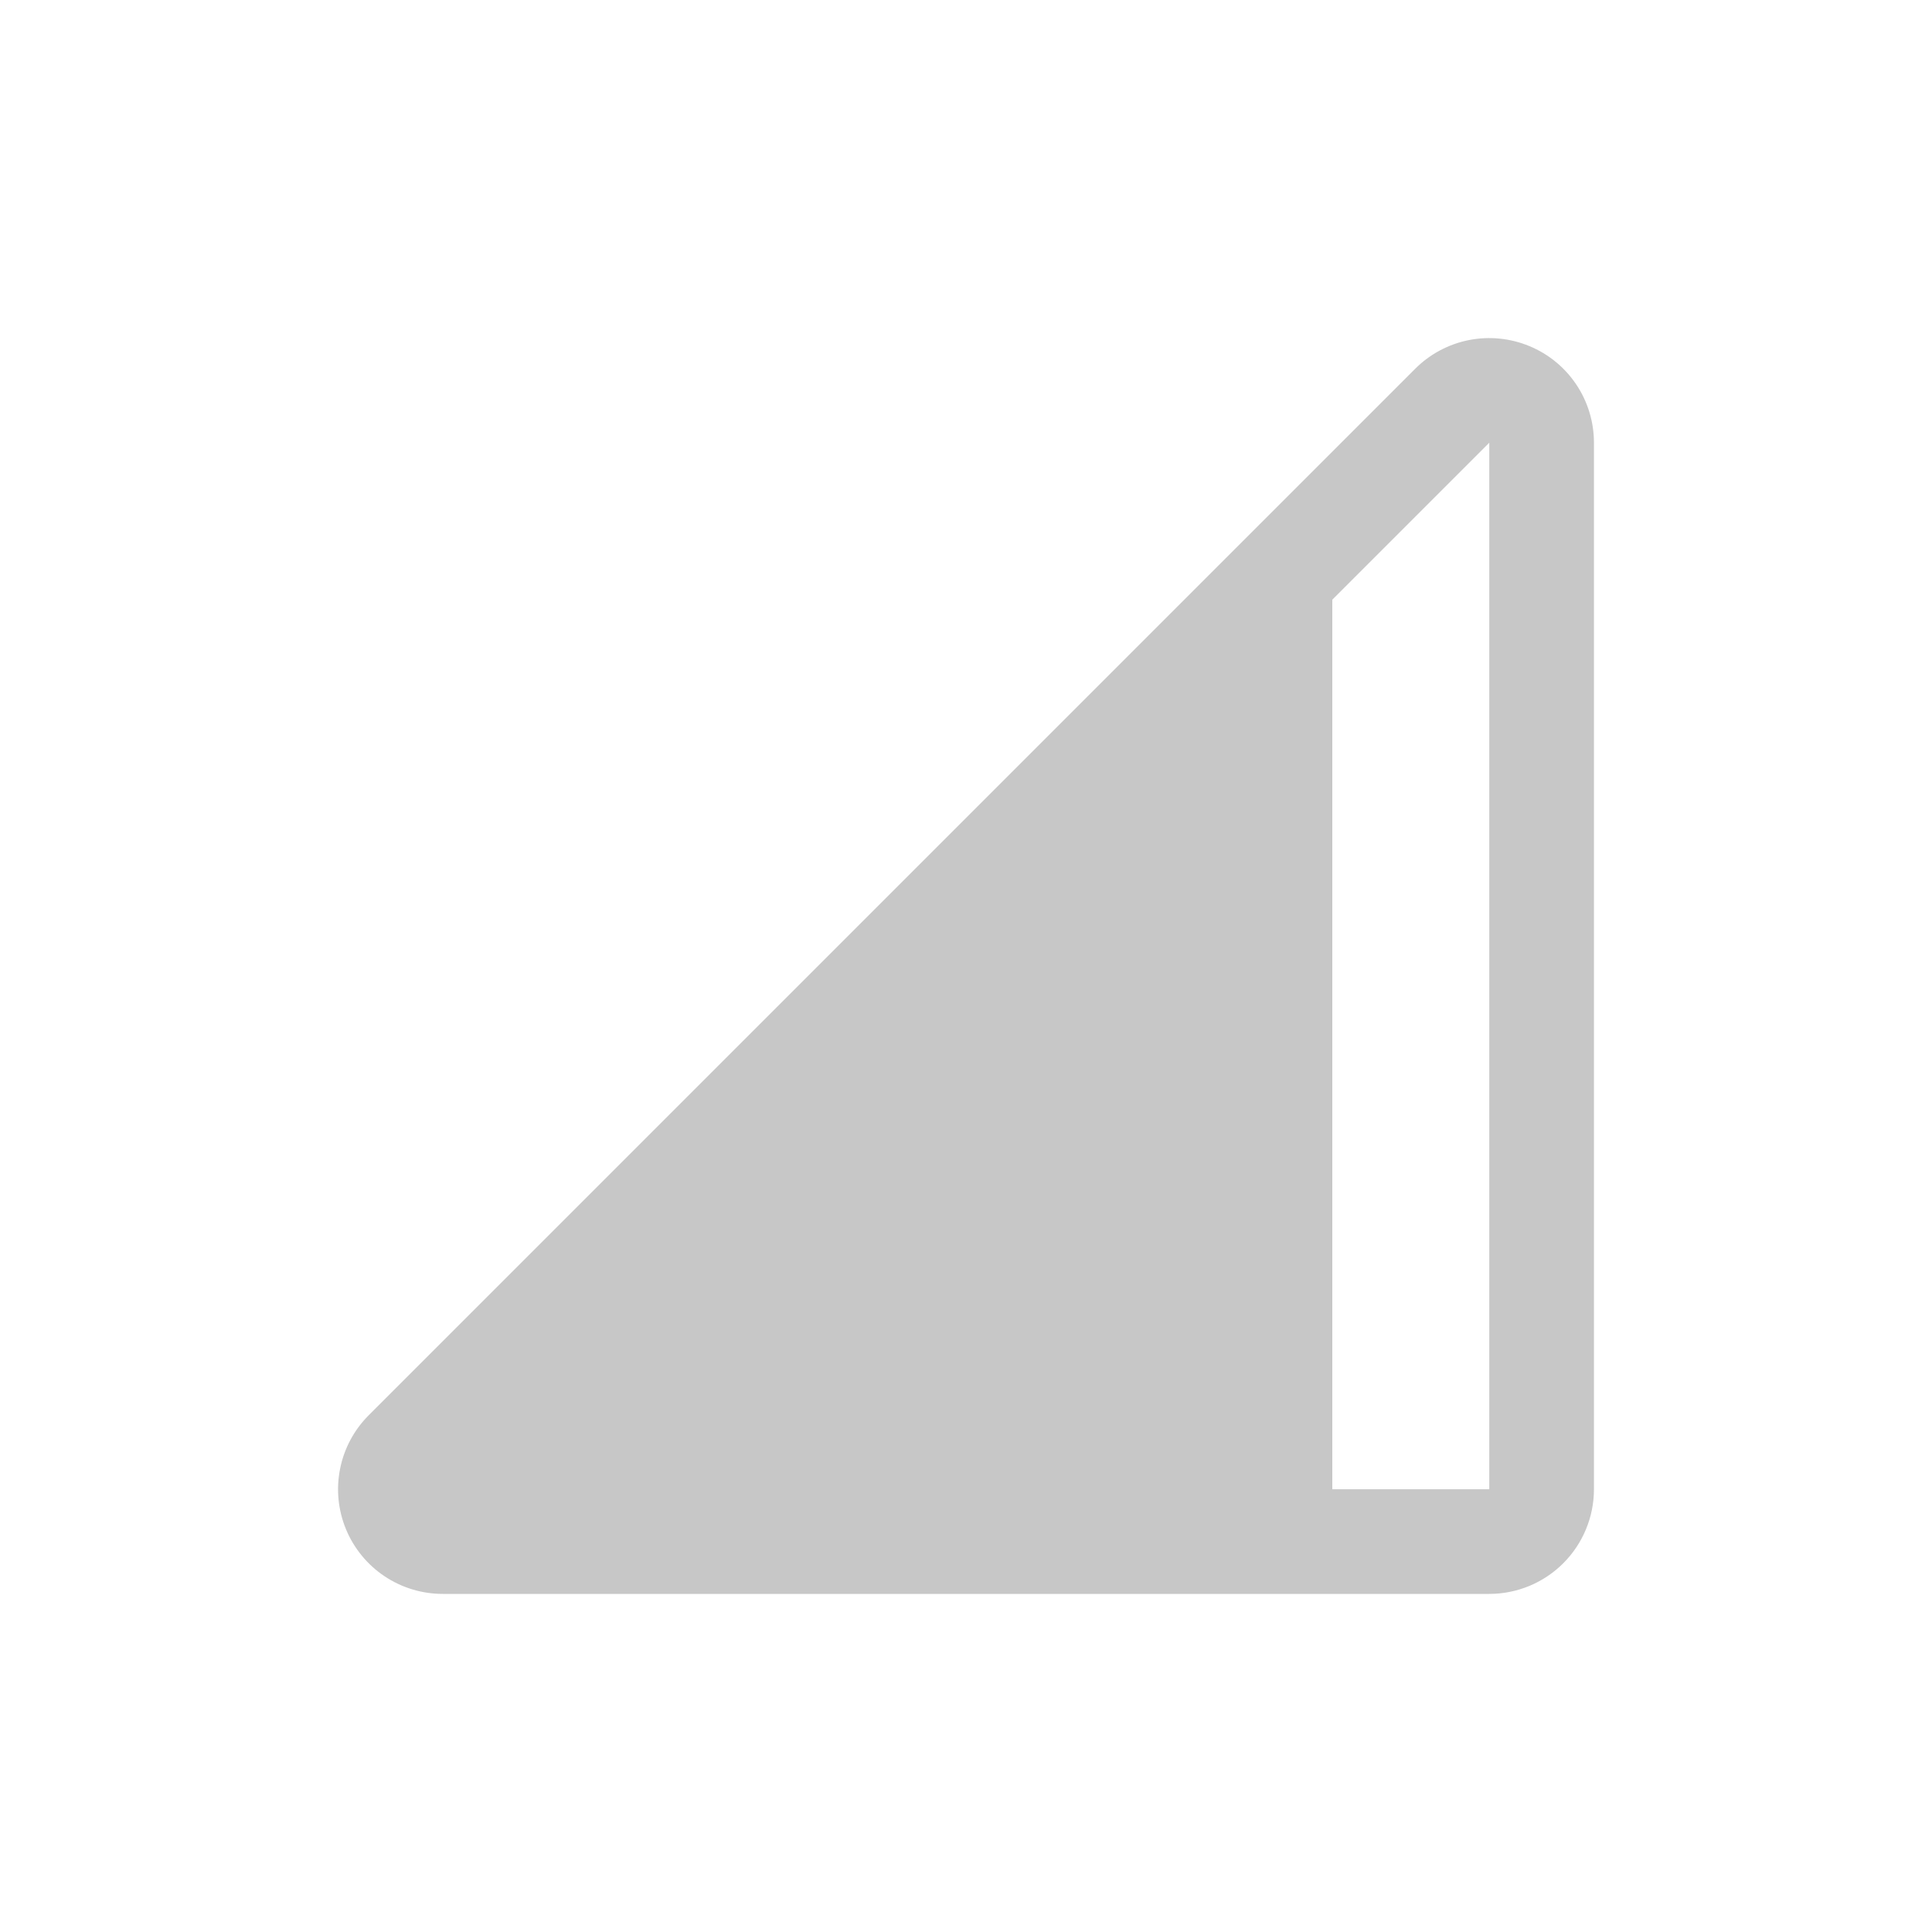
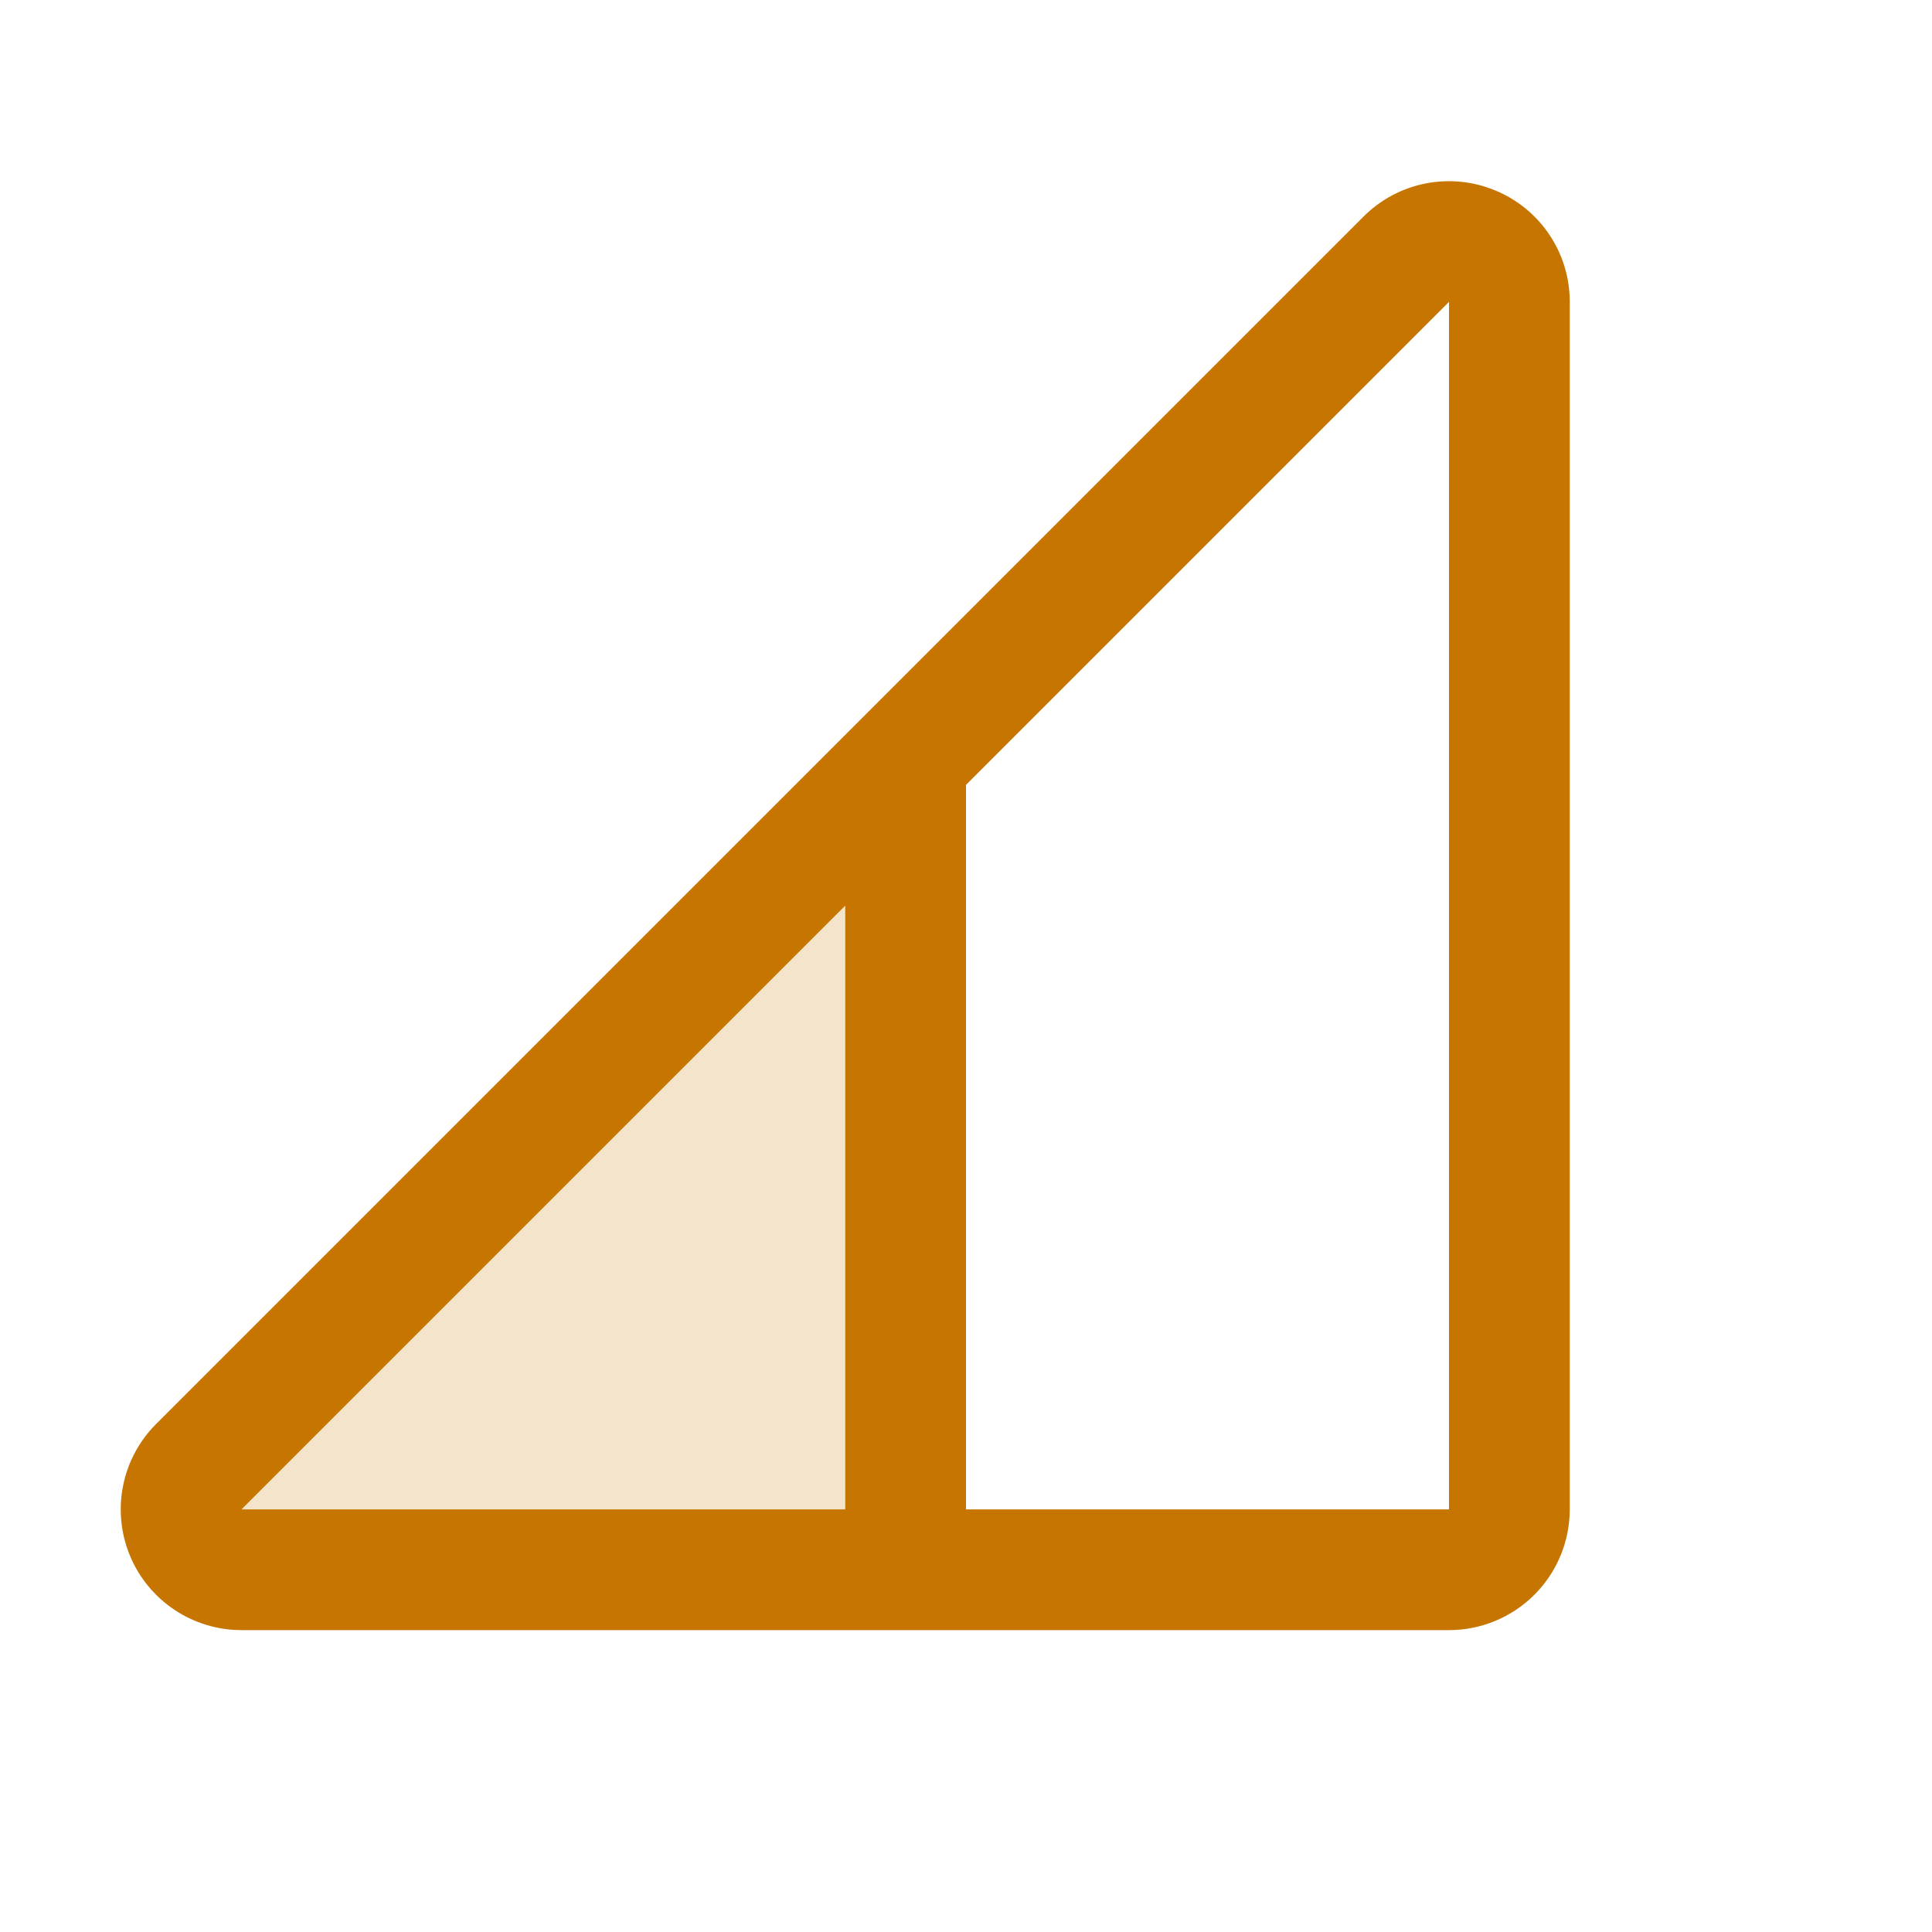
- <svg xmlns="http://www.w3.org/2000/svg" width="40" height="40" viewBox="0 0 40 40" fill="none">
-   <path d="M31.663 7.165C31.267 7.001 30.831 6.958 30.411 7.041C29.99 7.125 29.604 7.331 29.301 7.634L7.633 29.302C7.33 29.605 7.124 29.991 7.041 30.411C6.957 30.831 7 31.267 7.164 31.663C7.328 32.059 7.606 32.397 7.962 32.635C8.319 32.873 8.738 33 9.166 33H30.834C31.408 33 31.96 32.772 32.366 32.365C32.772 31.959 33.001 31.408 33.001 30.833V9.166C33.001 8.737 32.874 8.318 32.636 7.962C32.398 7.606 32.059 7.328 31.663 7.165ZM30.834 30.833H27.584V12.416L30.834 9.166V30.833Z" fill="#C7C7C7" />
+ <svg xmlns="http://www.w3.org/2000/svg" width="36" height="36" viewBox="0 0 36 36" fill="none">
+   <path opacity="0.2" d="M16.875 14.161V29.25H4.5C4.277 29.25 4.06 29.184 3.874 29.061C3.689 28.937 3.545 28.761 3.46 28.556C3.375 28.35 3.352 28.124 3.396 27.905C3.439 27.687 3.547 27.486 3.704 27.329L16.875 14.161Z" fill="#C67600" />
+   <path d="M27.861 3.548C27.45 3.377 26.997 3.333 26.561 3.419C26.124 3.506 25.723 3.72 25.408 4.035L2.908 26.535C2.594 26.849 2.379 27.25 2.293 27.687C2.206 28.123 2.251 28.576 2.421 28.987C2.591 29.398 2.88 29.749 3.25 29.996C3.62 30.243 4.055 30.375 4.5 30.375H27C27.597 30.375 28.169 30.138 28.591 29.716C29.013 29.294 29.25 28.722 29.25 28.125V5.625C29.251 5.18 29.119 4.745 28.872 4.375C28.624 4.005 28.272 3.717 27.861 3.548ZM15.75 16.875V28.125H4.5L15.75 16.875ZM27 28.125H18V14.625L27 5.625V28.125Z" fill="#C67600" />
</svg>
